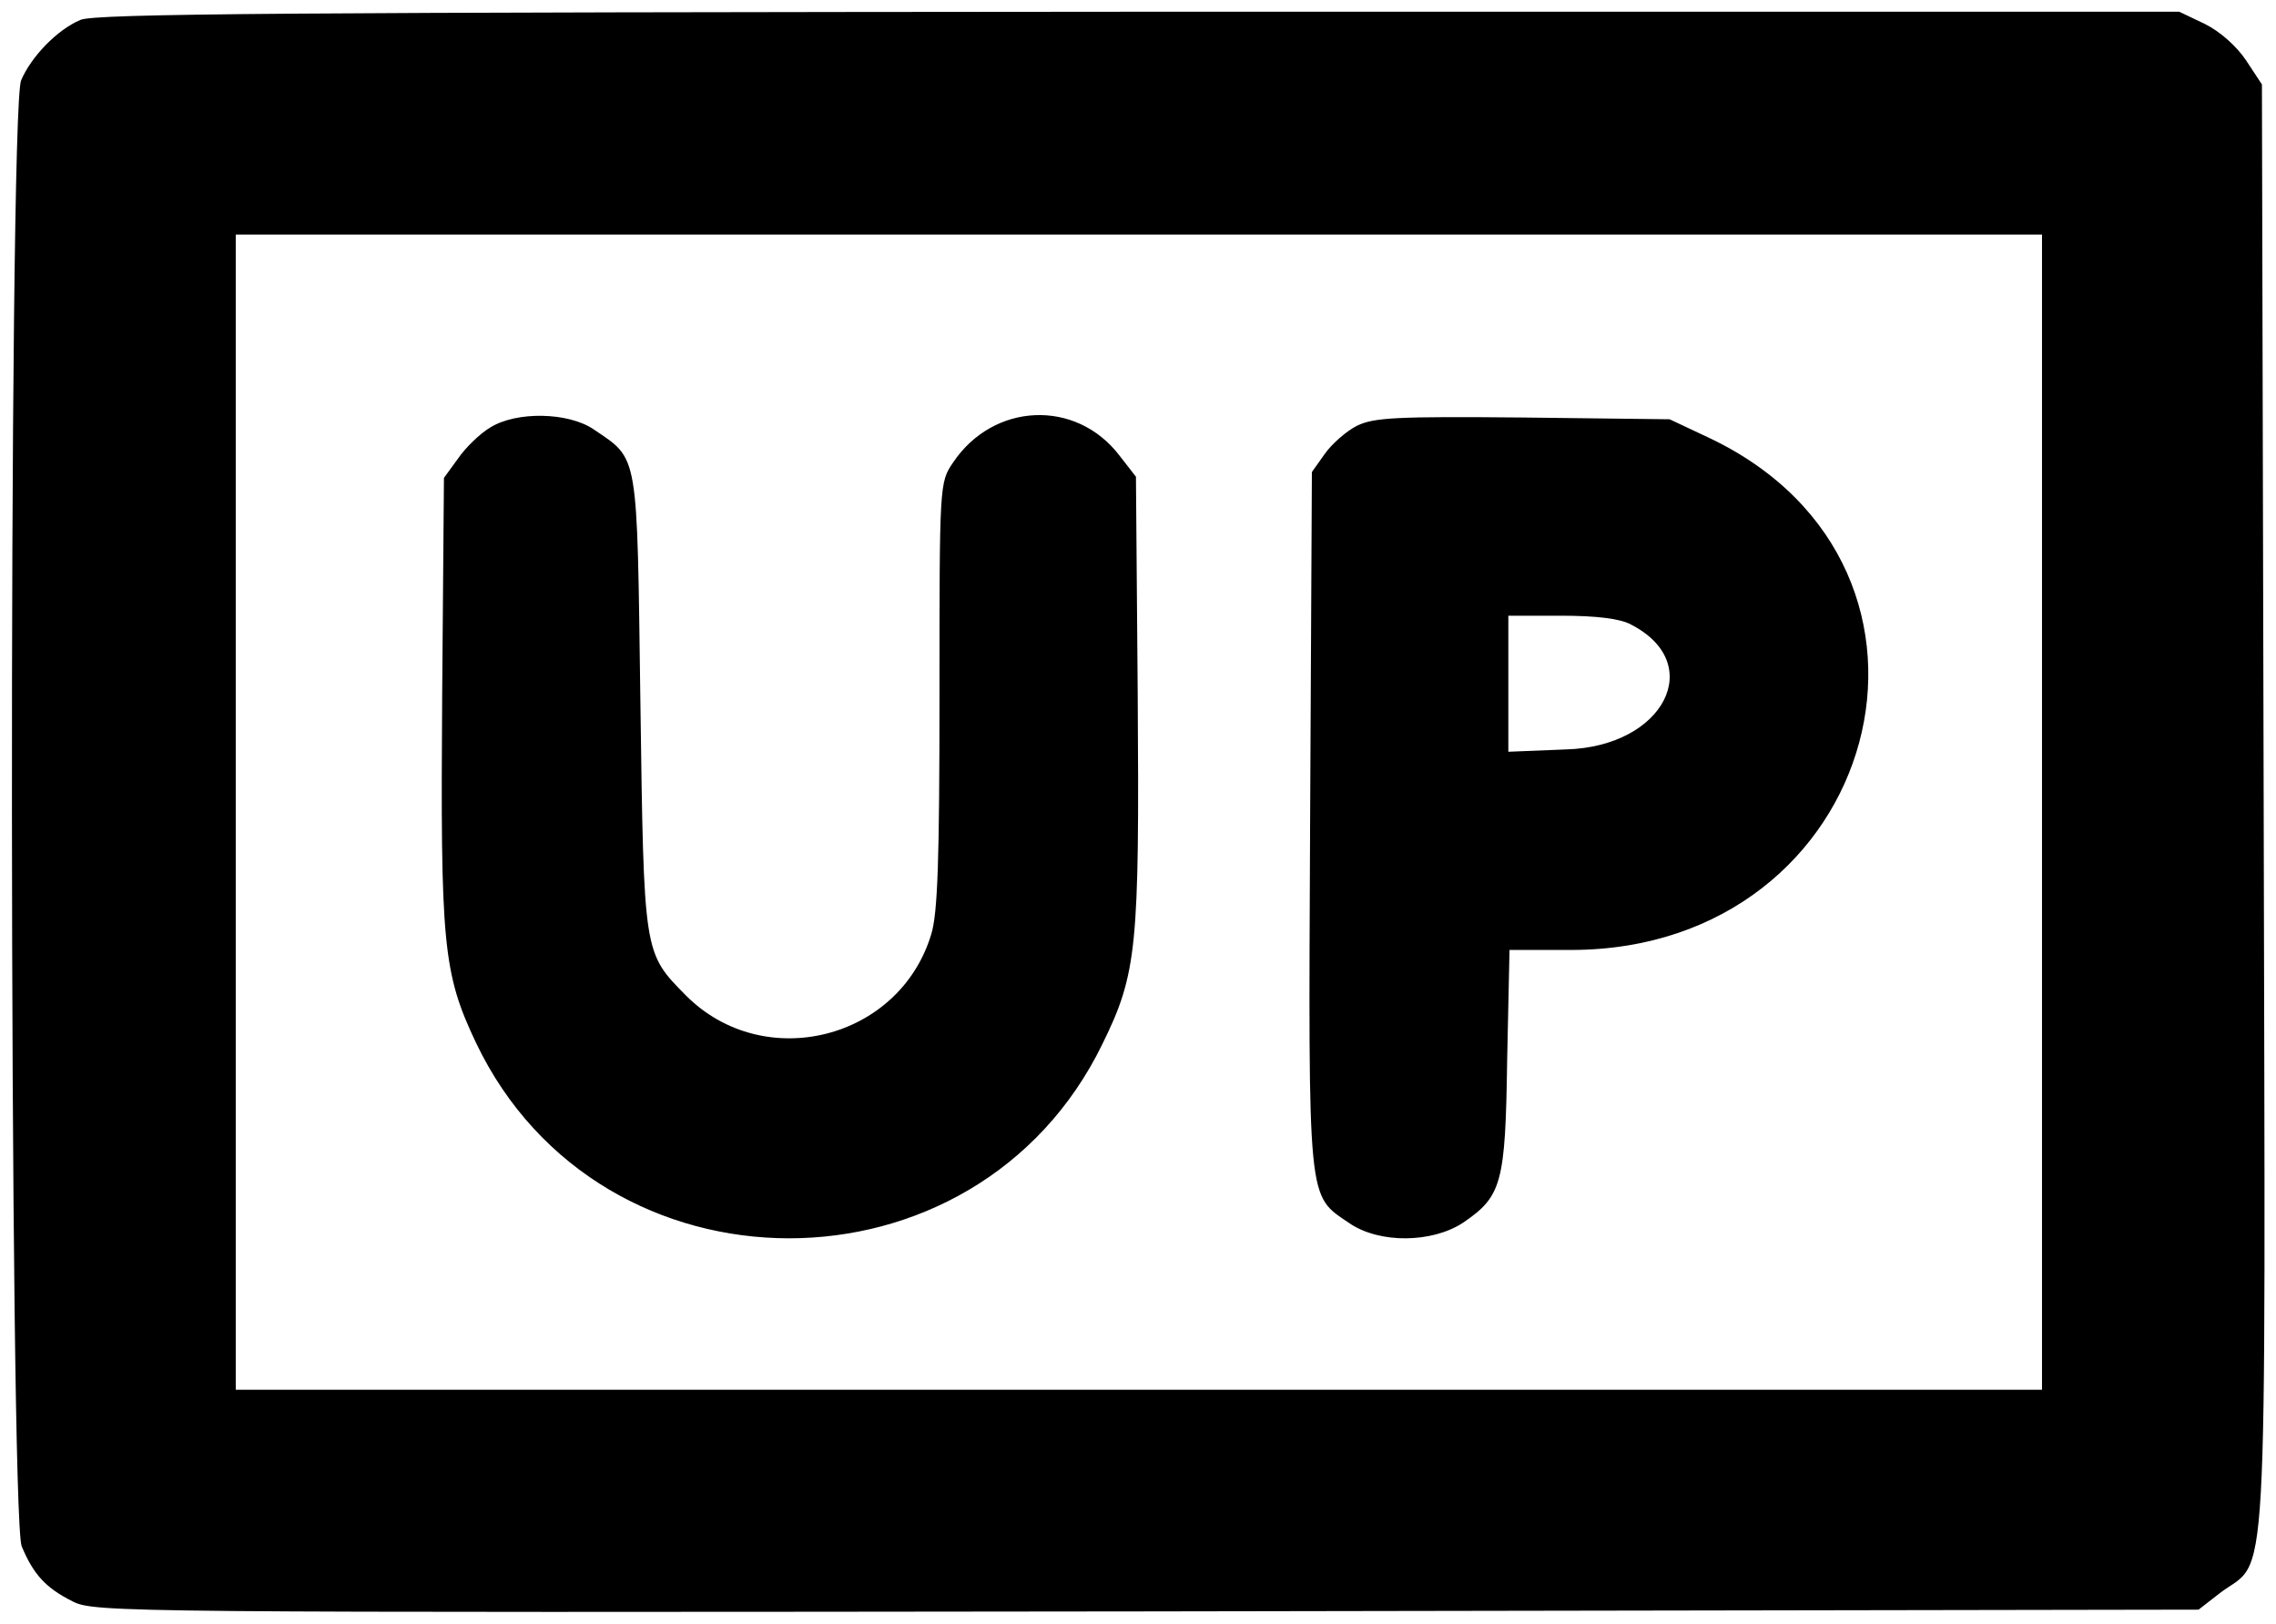
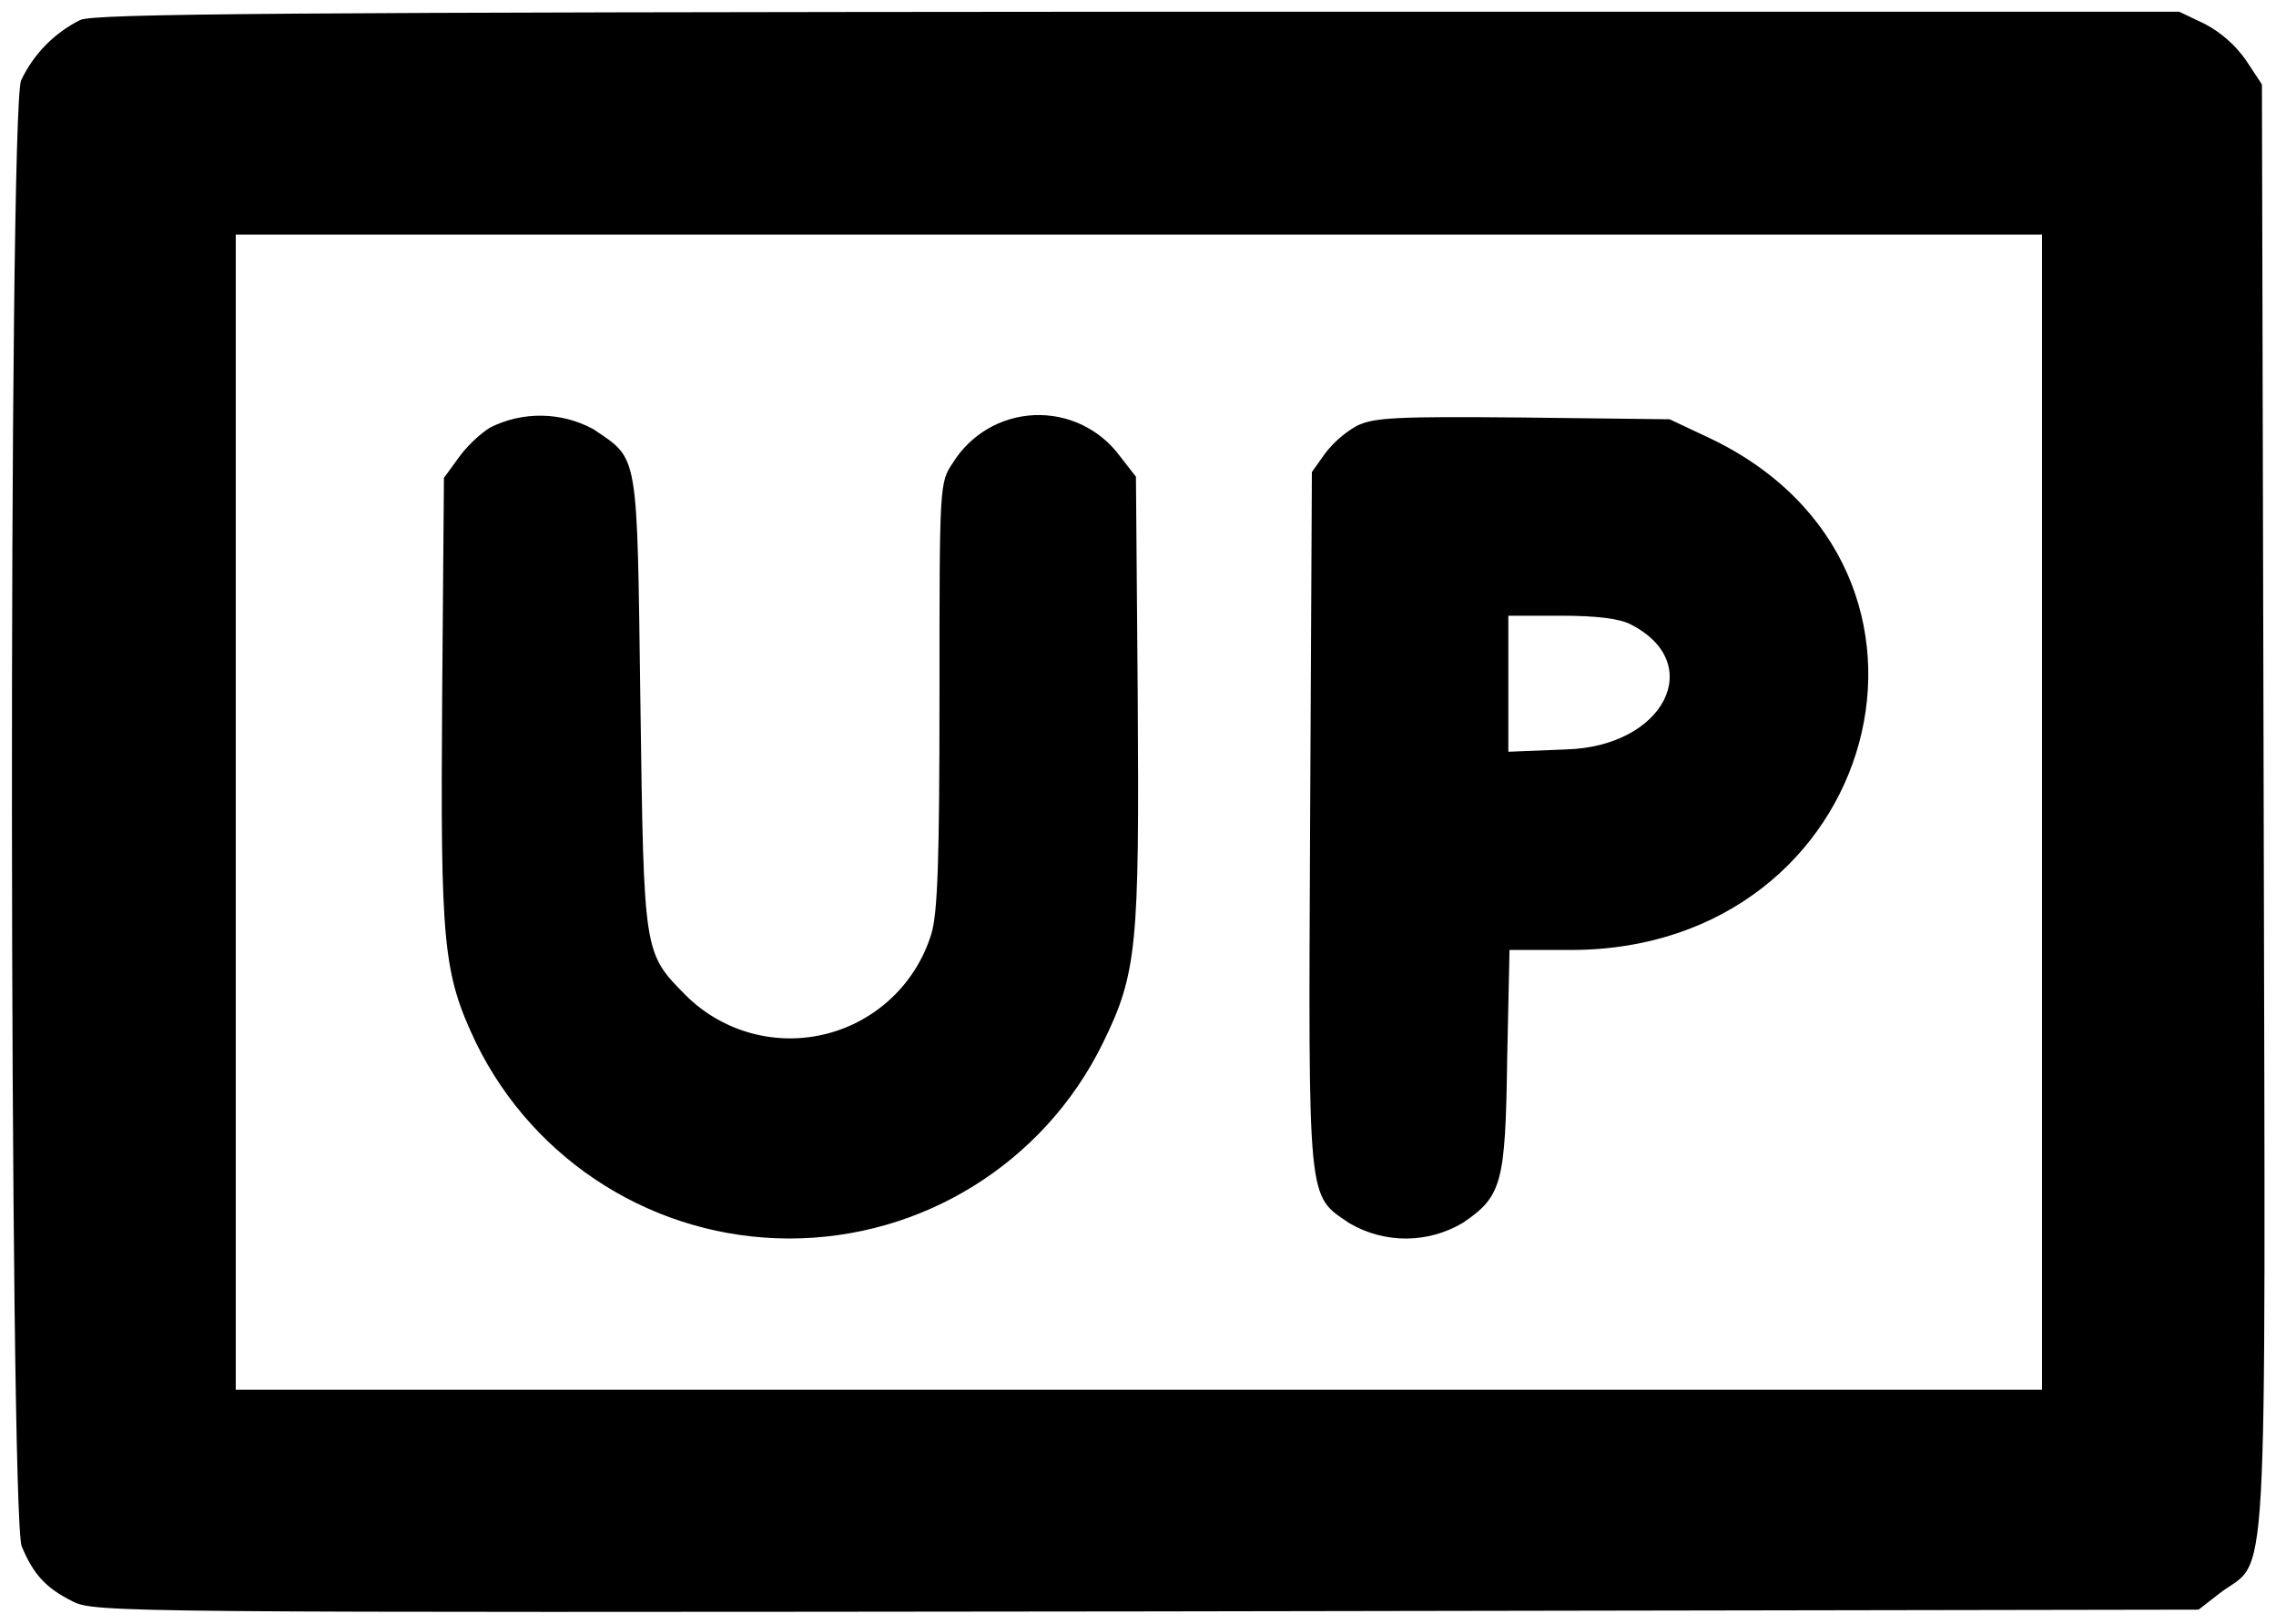
- <svg xmlns="http://www.w3.org/2000/svg" version="1.0" viewBox="7.8 61 388.1 276.9" preserveAspectRatio="xMidYMid meet">
-   <g transform="translate(0,400) scale(0.1,-0.1)" fill="currentColor">
-     <path d="M215 3356 c-40 -17 -84 -63 -101 -103 -22 -52 -20 -2448 1 -2500 20 -48 41 -71 87 -94 37 -19 85 -19 1831 -17 l1794 3 36 28 c84 64 78 -52 75 1340 l-3 1233 -27 41 c-16 24 -44 49 -70 62 l-44 21 -1775 0 c-1448 -1 -1780 -3 -1804 -14z m3345 -1351 l0 -985 -1540 0 -1540 0 0 985 0 985 1540 0 1540 0 0 -985z M914 2661 c-17 -10 -42 -34 -55 -53 l-24 -33 -3 -369 c-3 -427 1 -475 58 -595 212 -443 853 -444 1068 -1 59 120 63 165 60 596 l-3 371 -28 36 c-74 97 -215 91 -284 -12 -23 -34 -23 -36 -23 -396 0 -281 -3 -372 -14 -408 -54 -180 -285 -238 -418 -105 -73 74 -72 69 -78 500 -6 432 -2 413 -80 466 -43 29 -131 31 -176 3z M2392 2664 c-18 -9 -43 -31 -55 -48 l-22 -31 -3 -593 c-3 -662 -5 -639 67 -688 51 -35 141 -34 194 1 66 45 72 67 75 278 l4 187 106 0 c527 1 702 651 235 873 l-68 32 -250 3 c-216 2 -254 0 -283 -14z m467 -339 c129 -66 57 -208 -110 -213 l-99 -4 0 116 0 116 90 0 c60 0 101 -5 119 -15z" />
-   </g>
+ <svg xmlns="http://www.w3.org/2000/svg" version="1.0" viewBox="7.8 61 388.1 276.9">
+   <path fill="currentColor" d="M21.5 64.4a22 22 0 0 0-10.1 10.3c-2.2 5.2-2 244.8.1 250 2 4.8 4.1 7.1 8.7 9.4 3.7 1.9 8.5 1.9 183.1 1.7l179.4-.3 3.6-2.8c8.4-6.4 7.8 5.2 7.5-134l-.3-123.3-2.7-4.1a20 20 0 0 0-7-6.2l-4.4-2.1H201.9c-144.8.1-178 .3-180.4 1.4M356 199.5V298H48V101h308zM91.4 133.9c-1.7 1-4.2 3.4-5.5 5.3l-2.4 3.3-.3 36.9c-.3 42.7.1 47.5 5.8 59.5a59.5 59.5 0 0 0 106.8.1c5.9-12 6.3-16.5 6-59.6l-.3-37.1-2.8-3.6a17.2 17.2 0 0 0-28.4 1.2c-2.3 3.4-2.3 3.6-2.3 39.6 0 28.1-.3 37.2-1.4 40.8a25.2 25.2 0 0 1-41.8 10.5c-7.3-7.4-7.2-6.9-7.8-50-.6-43.2-.2-41.3-8-46.6a19 19 0 0 0-17.6-.3m147.8-.3a18 18 0 0 0-5.5 4.8l-2.2 3.1-.3 59.3c-.3 66.2-.5 63.9 6.7 68.8a19 19 0 0 0 19.4-.1c6.6-4.5 7.2-6.7 7.5-27.8l.4-18.7h10.6c52.7-.1 70.2-65.1 23.5-87.3l-6.8-3.2-25-.3c-21.6-.2-25.4 0-28.3 1.4m46.7 33.9c12.9 6.6 5.7 20.8-11 21.3l-9.9.4V166h9q9.1 0 11.9 1.5" />
</svg>
